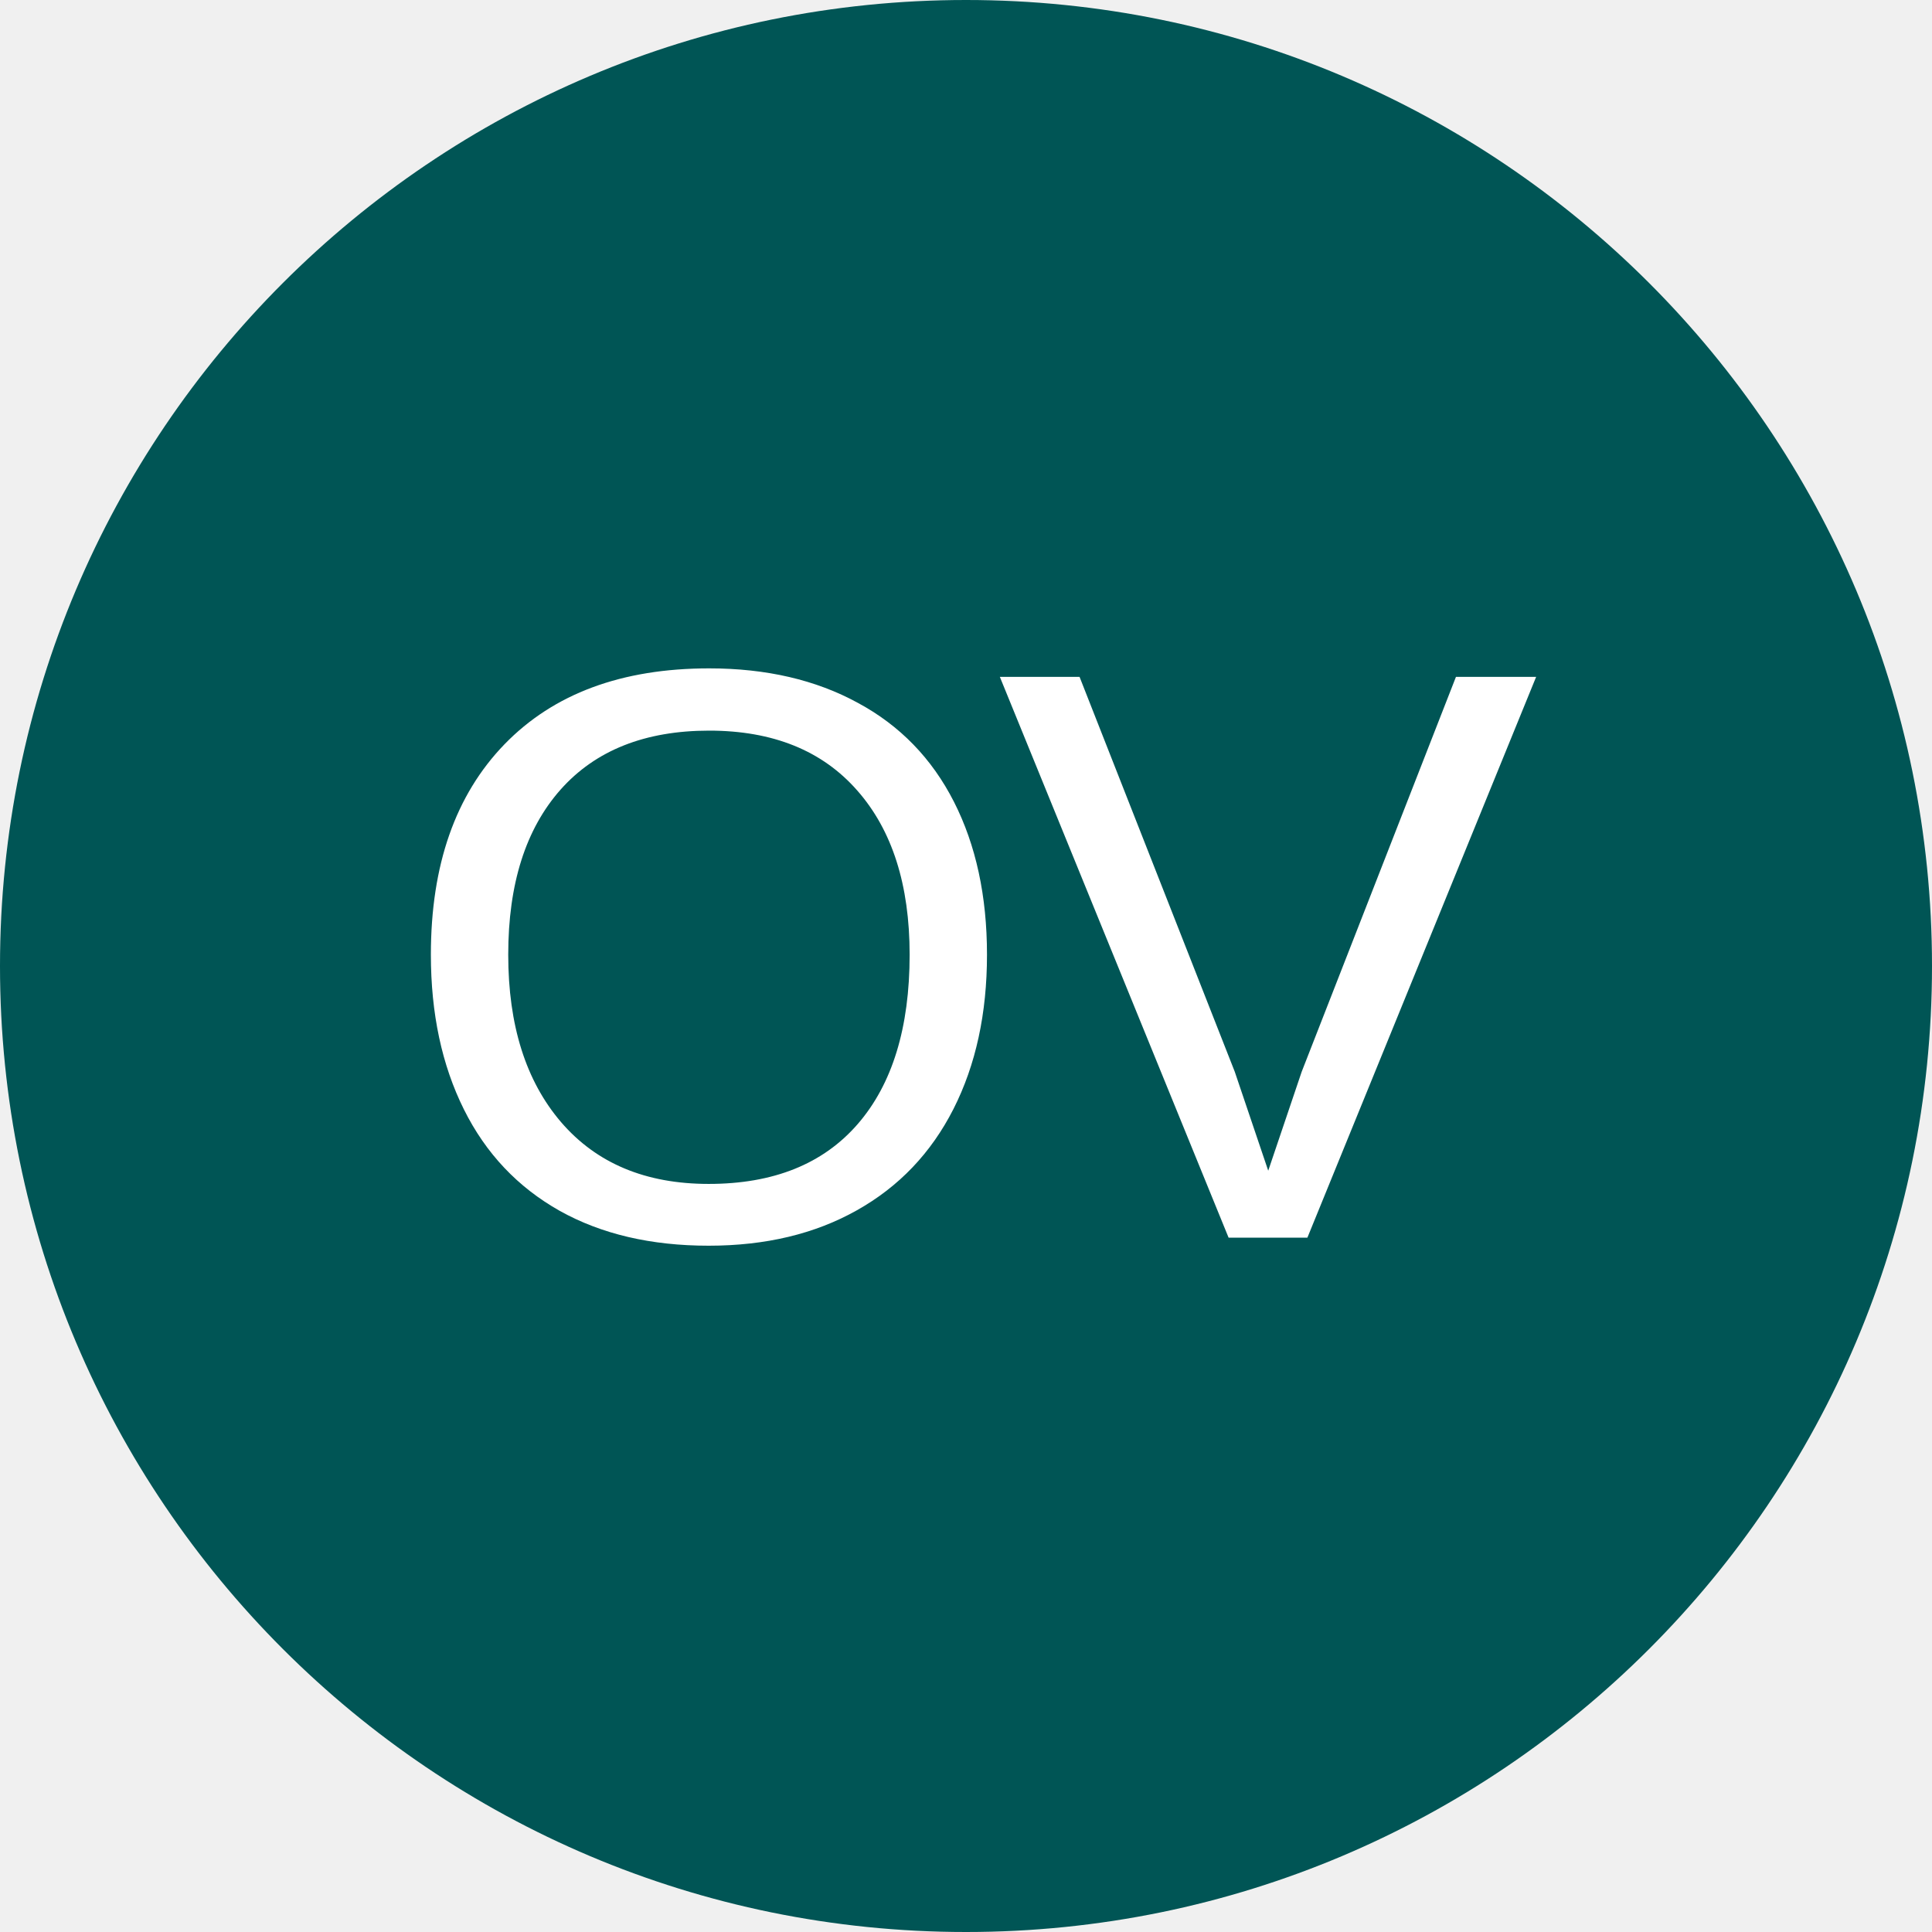
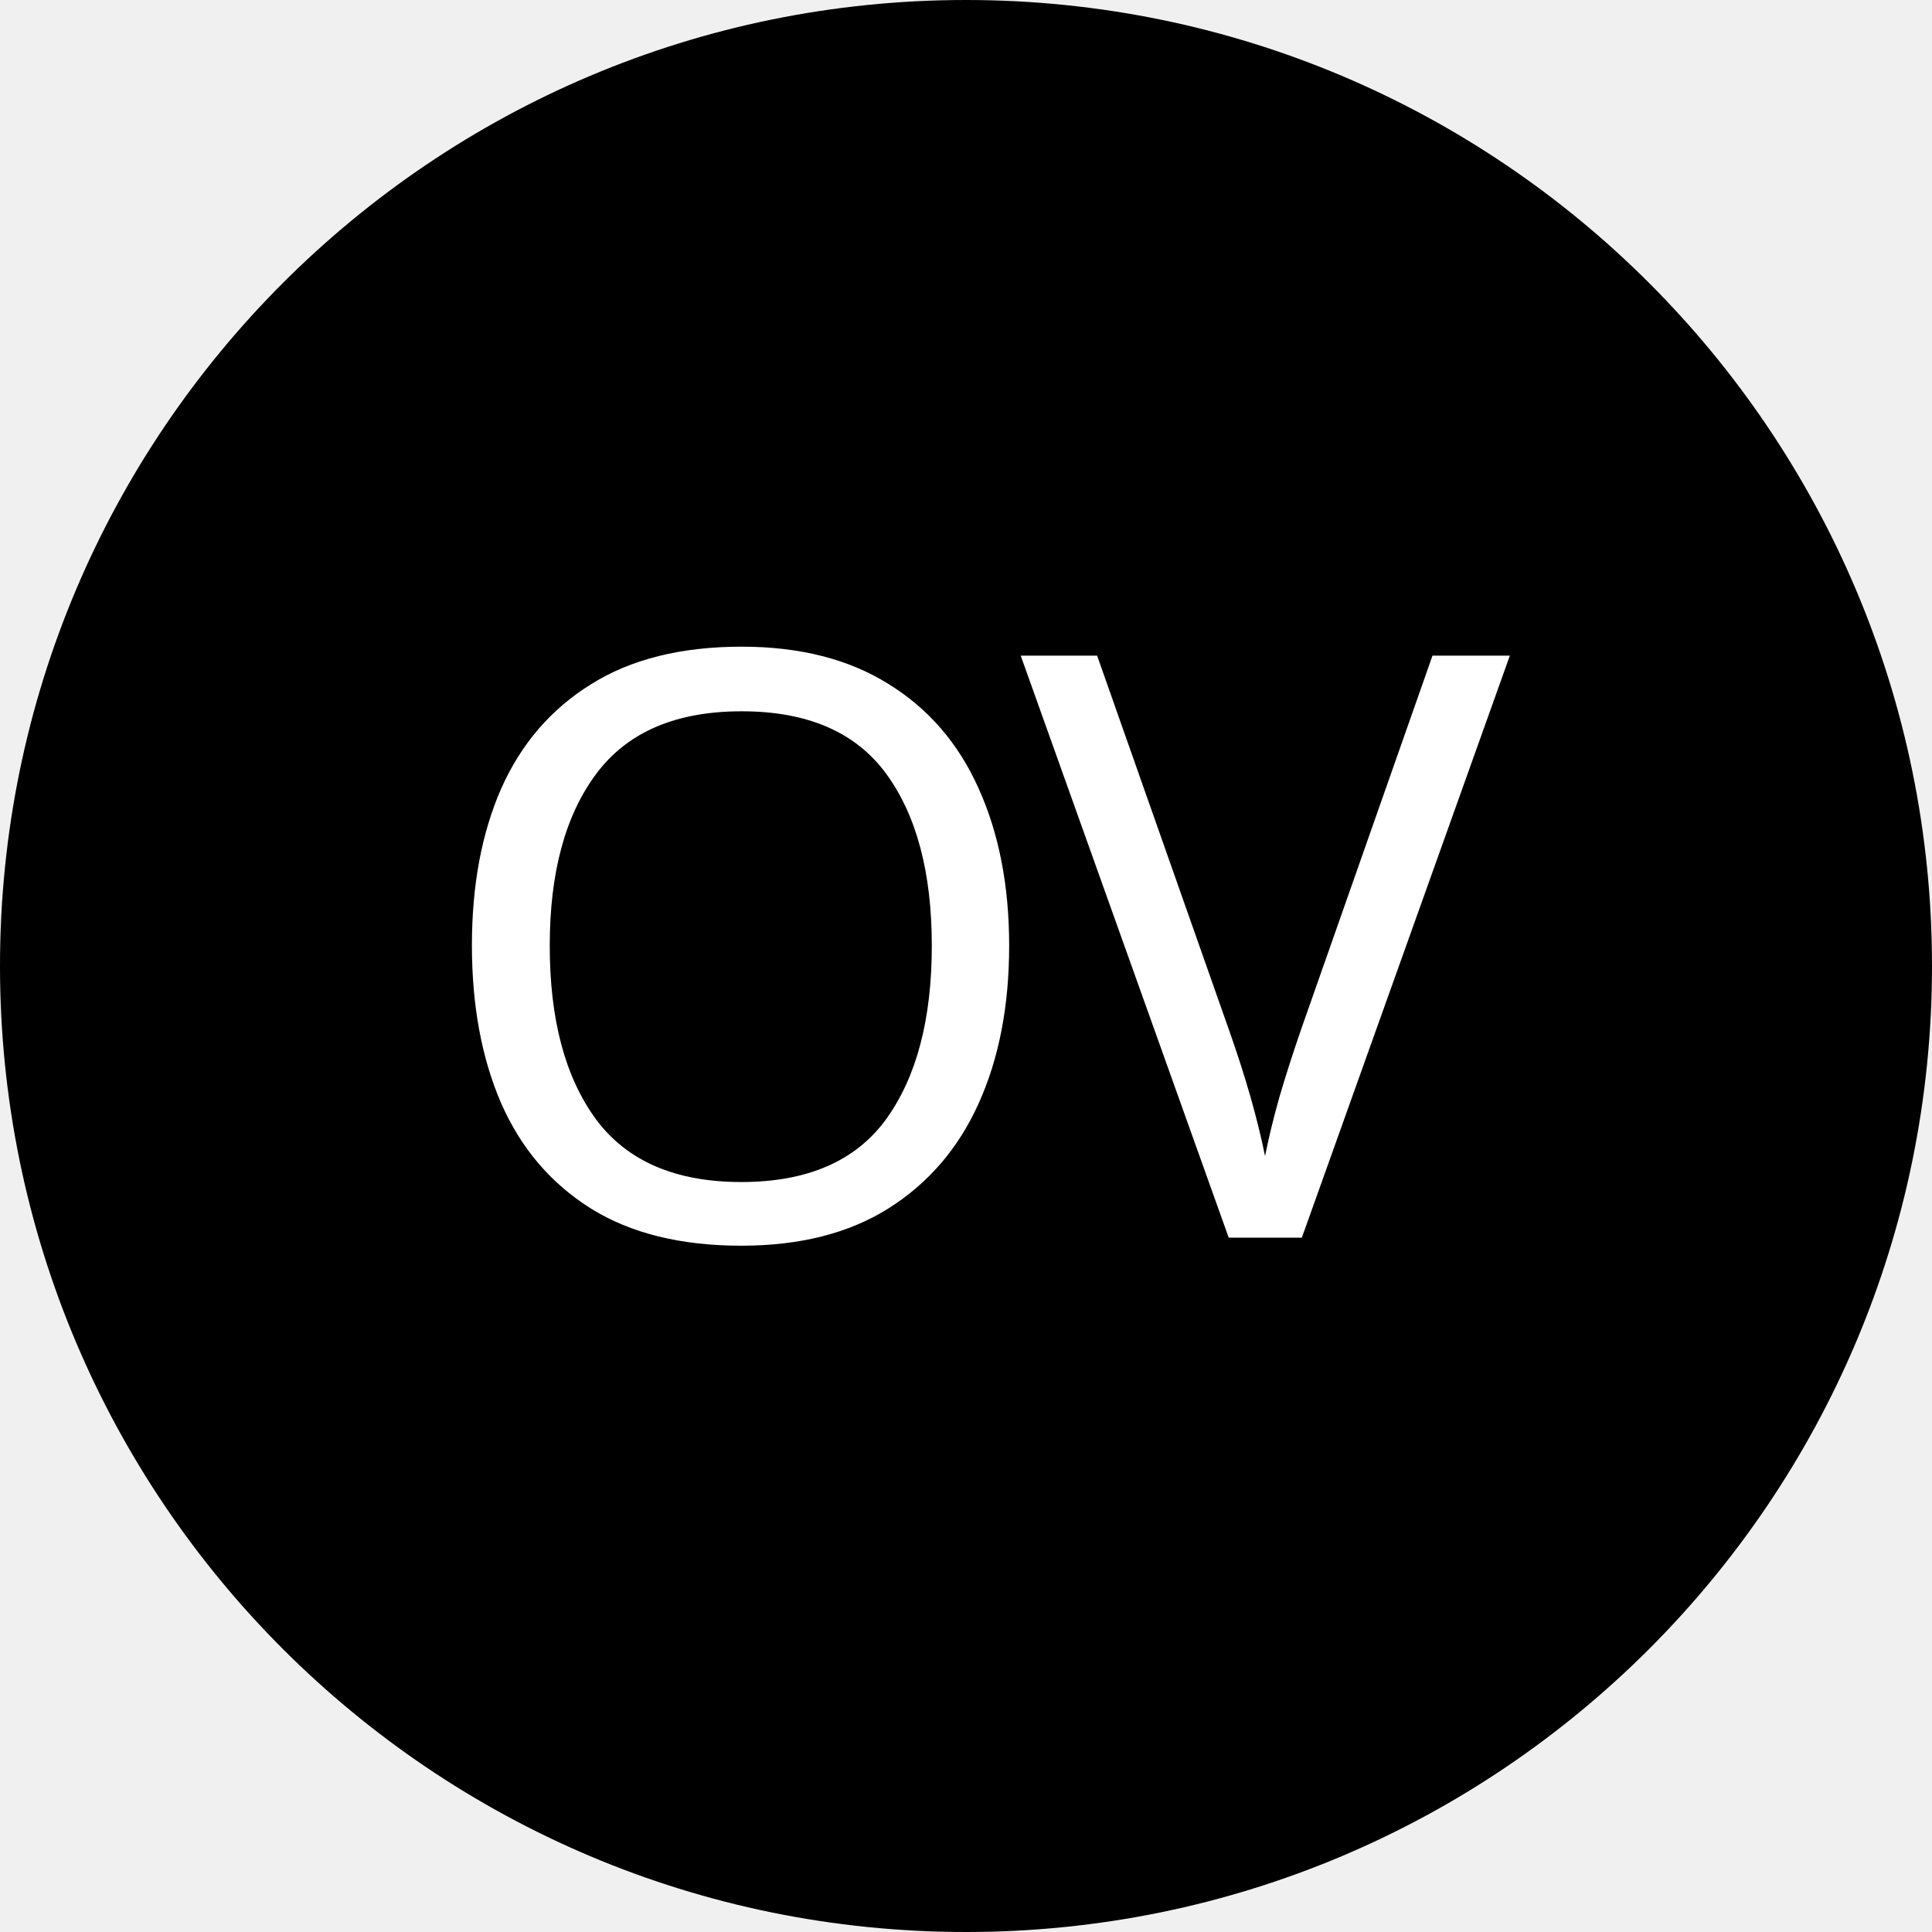
<svg xmlns="http://www.w3.org/2000/svg" viewBox="0 0 64 64">
-   <circle cx="32" cy="32" r="32" fill="#005555" />
-   <text x="32" y="41" fill="#fff" font-family="Arial, sans-serif" font-size="27" text-anchor="middle" letter-spacing="-1">OV</text>
+   <style>
+     @font-face {
+       font-family: "Ubuntu Logo";
+       src: url("fonts/ubuntu-latin-500.woff2") format("woff2");
+       font-style: normal;
+       font-weight: 500;
+     }
+   </style>
+   <circle cx="32" cy="32" r="32" fill="#000000" />
+   <text x="32" y="41" fill="#fff" font-family="Ubuntu Logo, Ubuntu, sans-serif" font-size="27" font-weight="500" text-anchor="middle" letter-spacing="-1">OV</text>
</svg>
